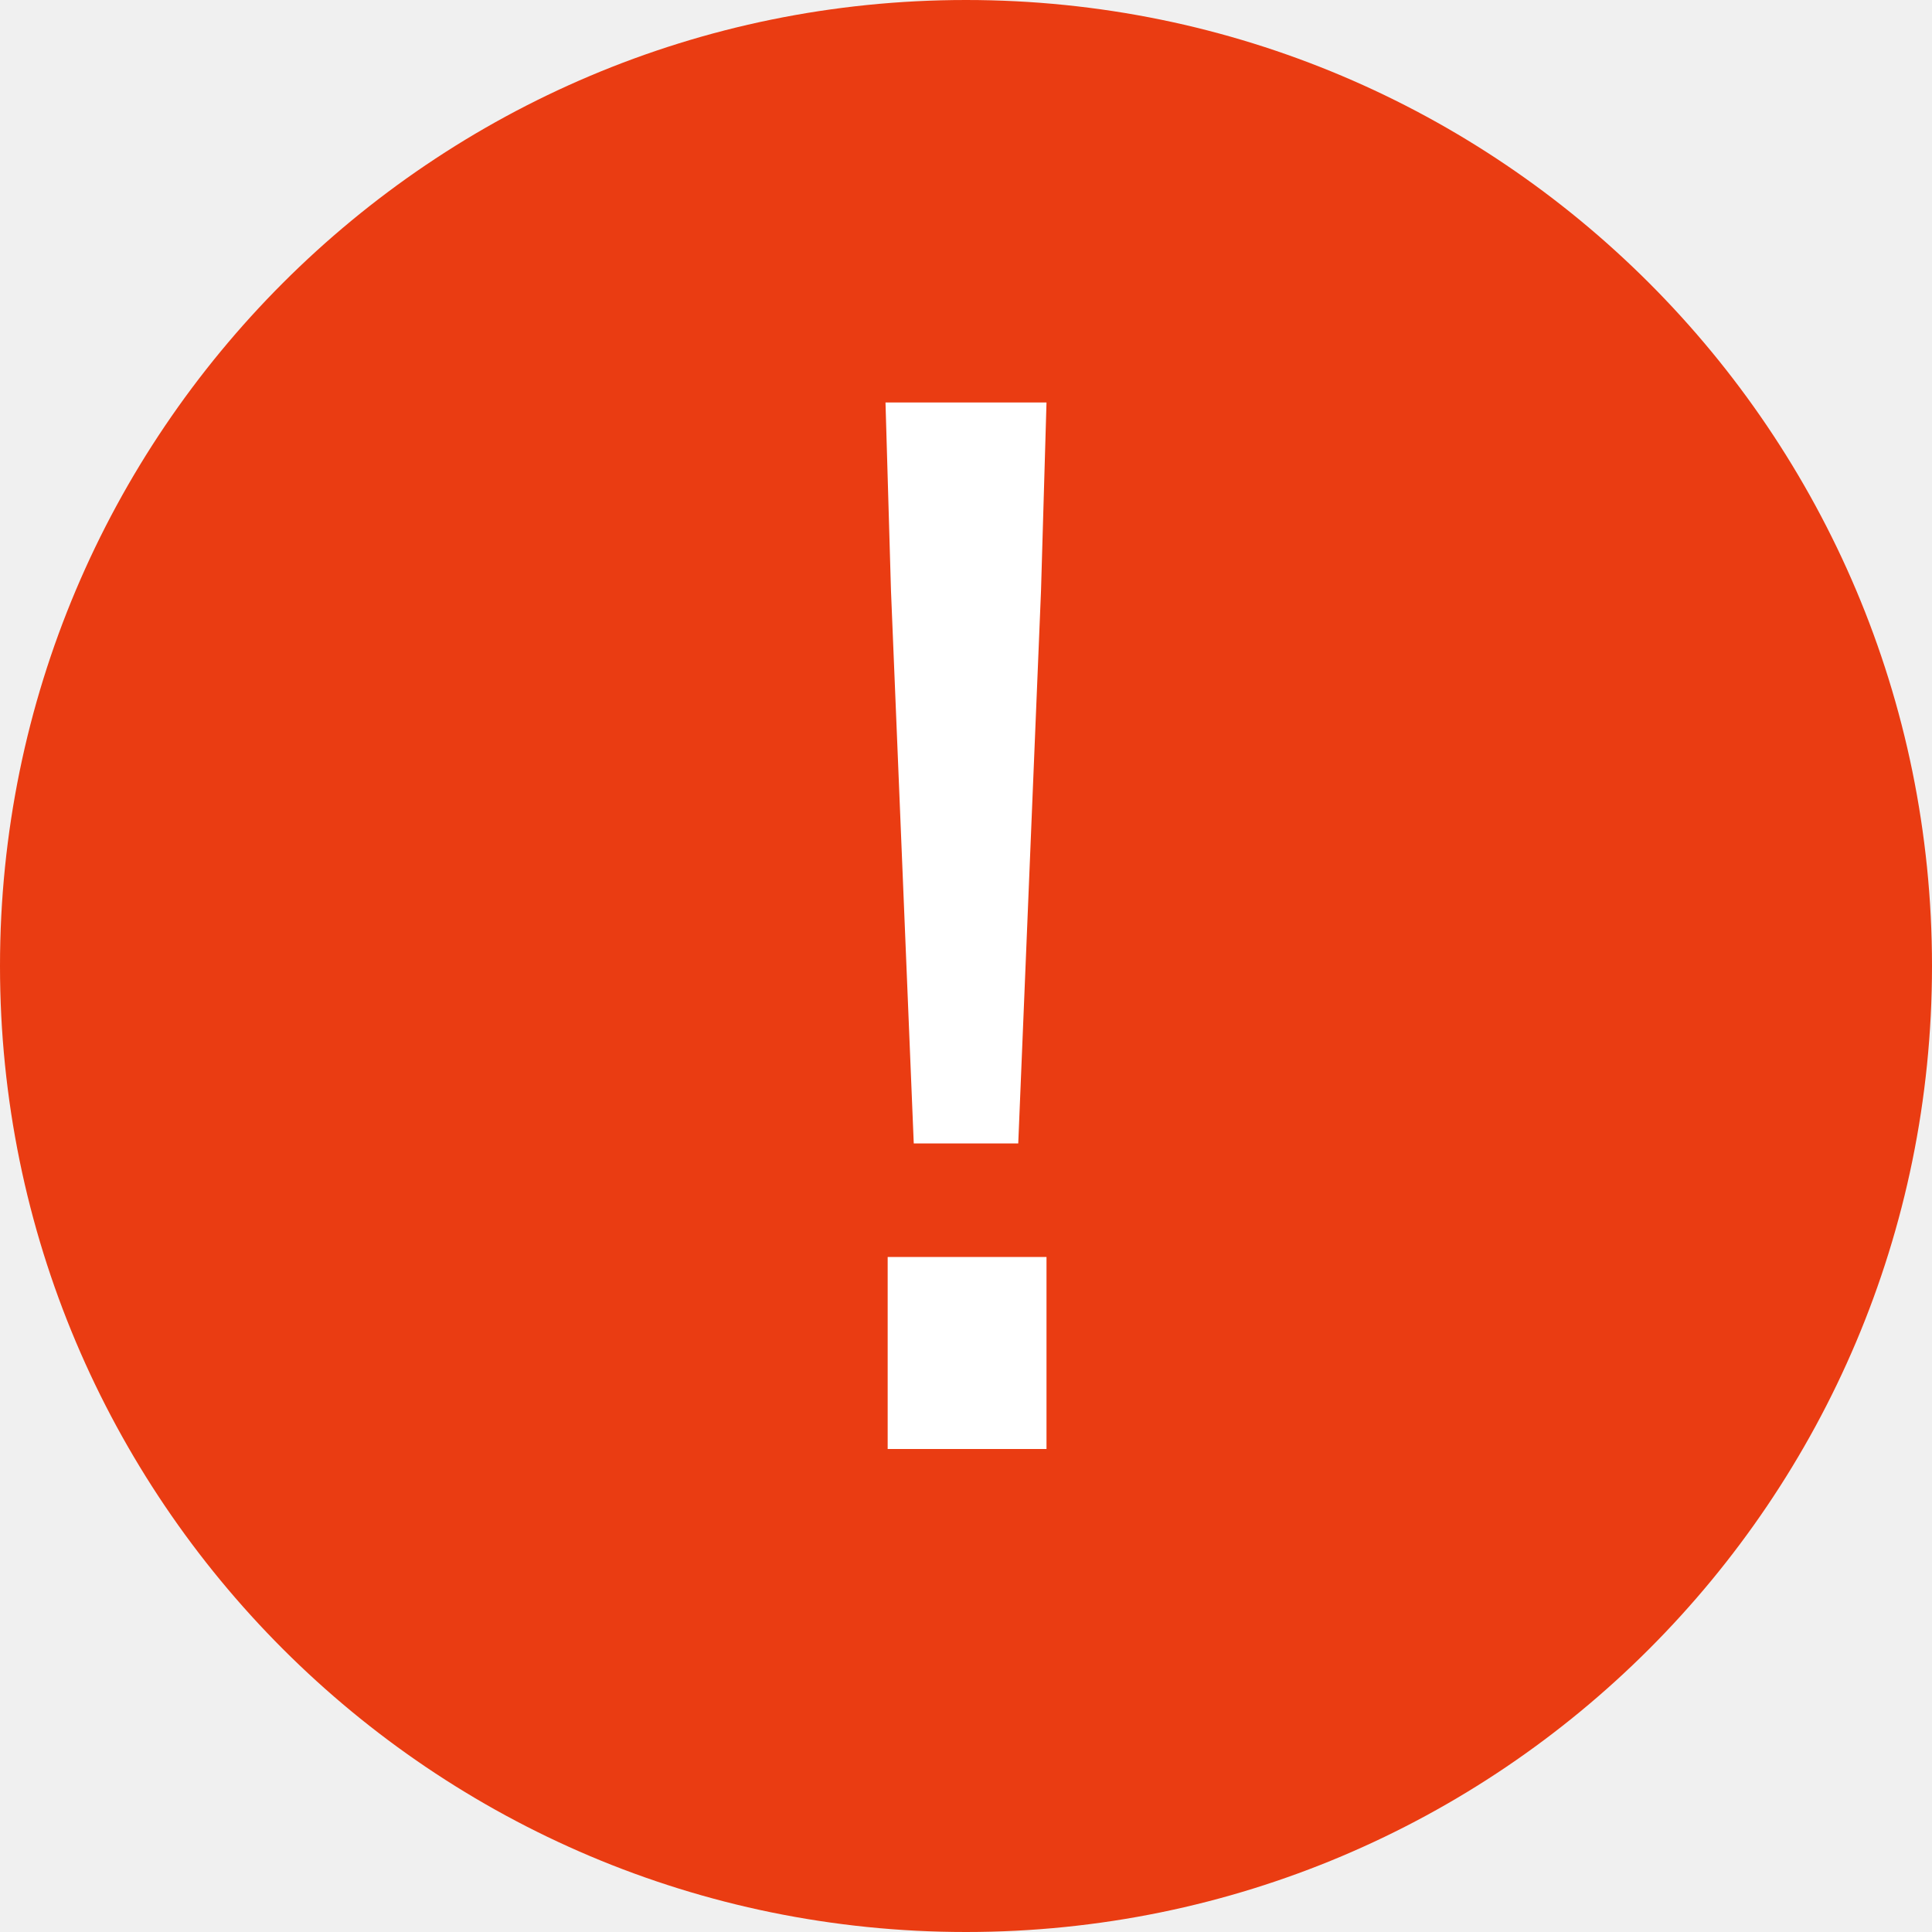
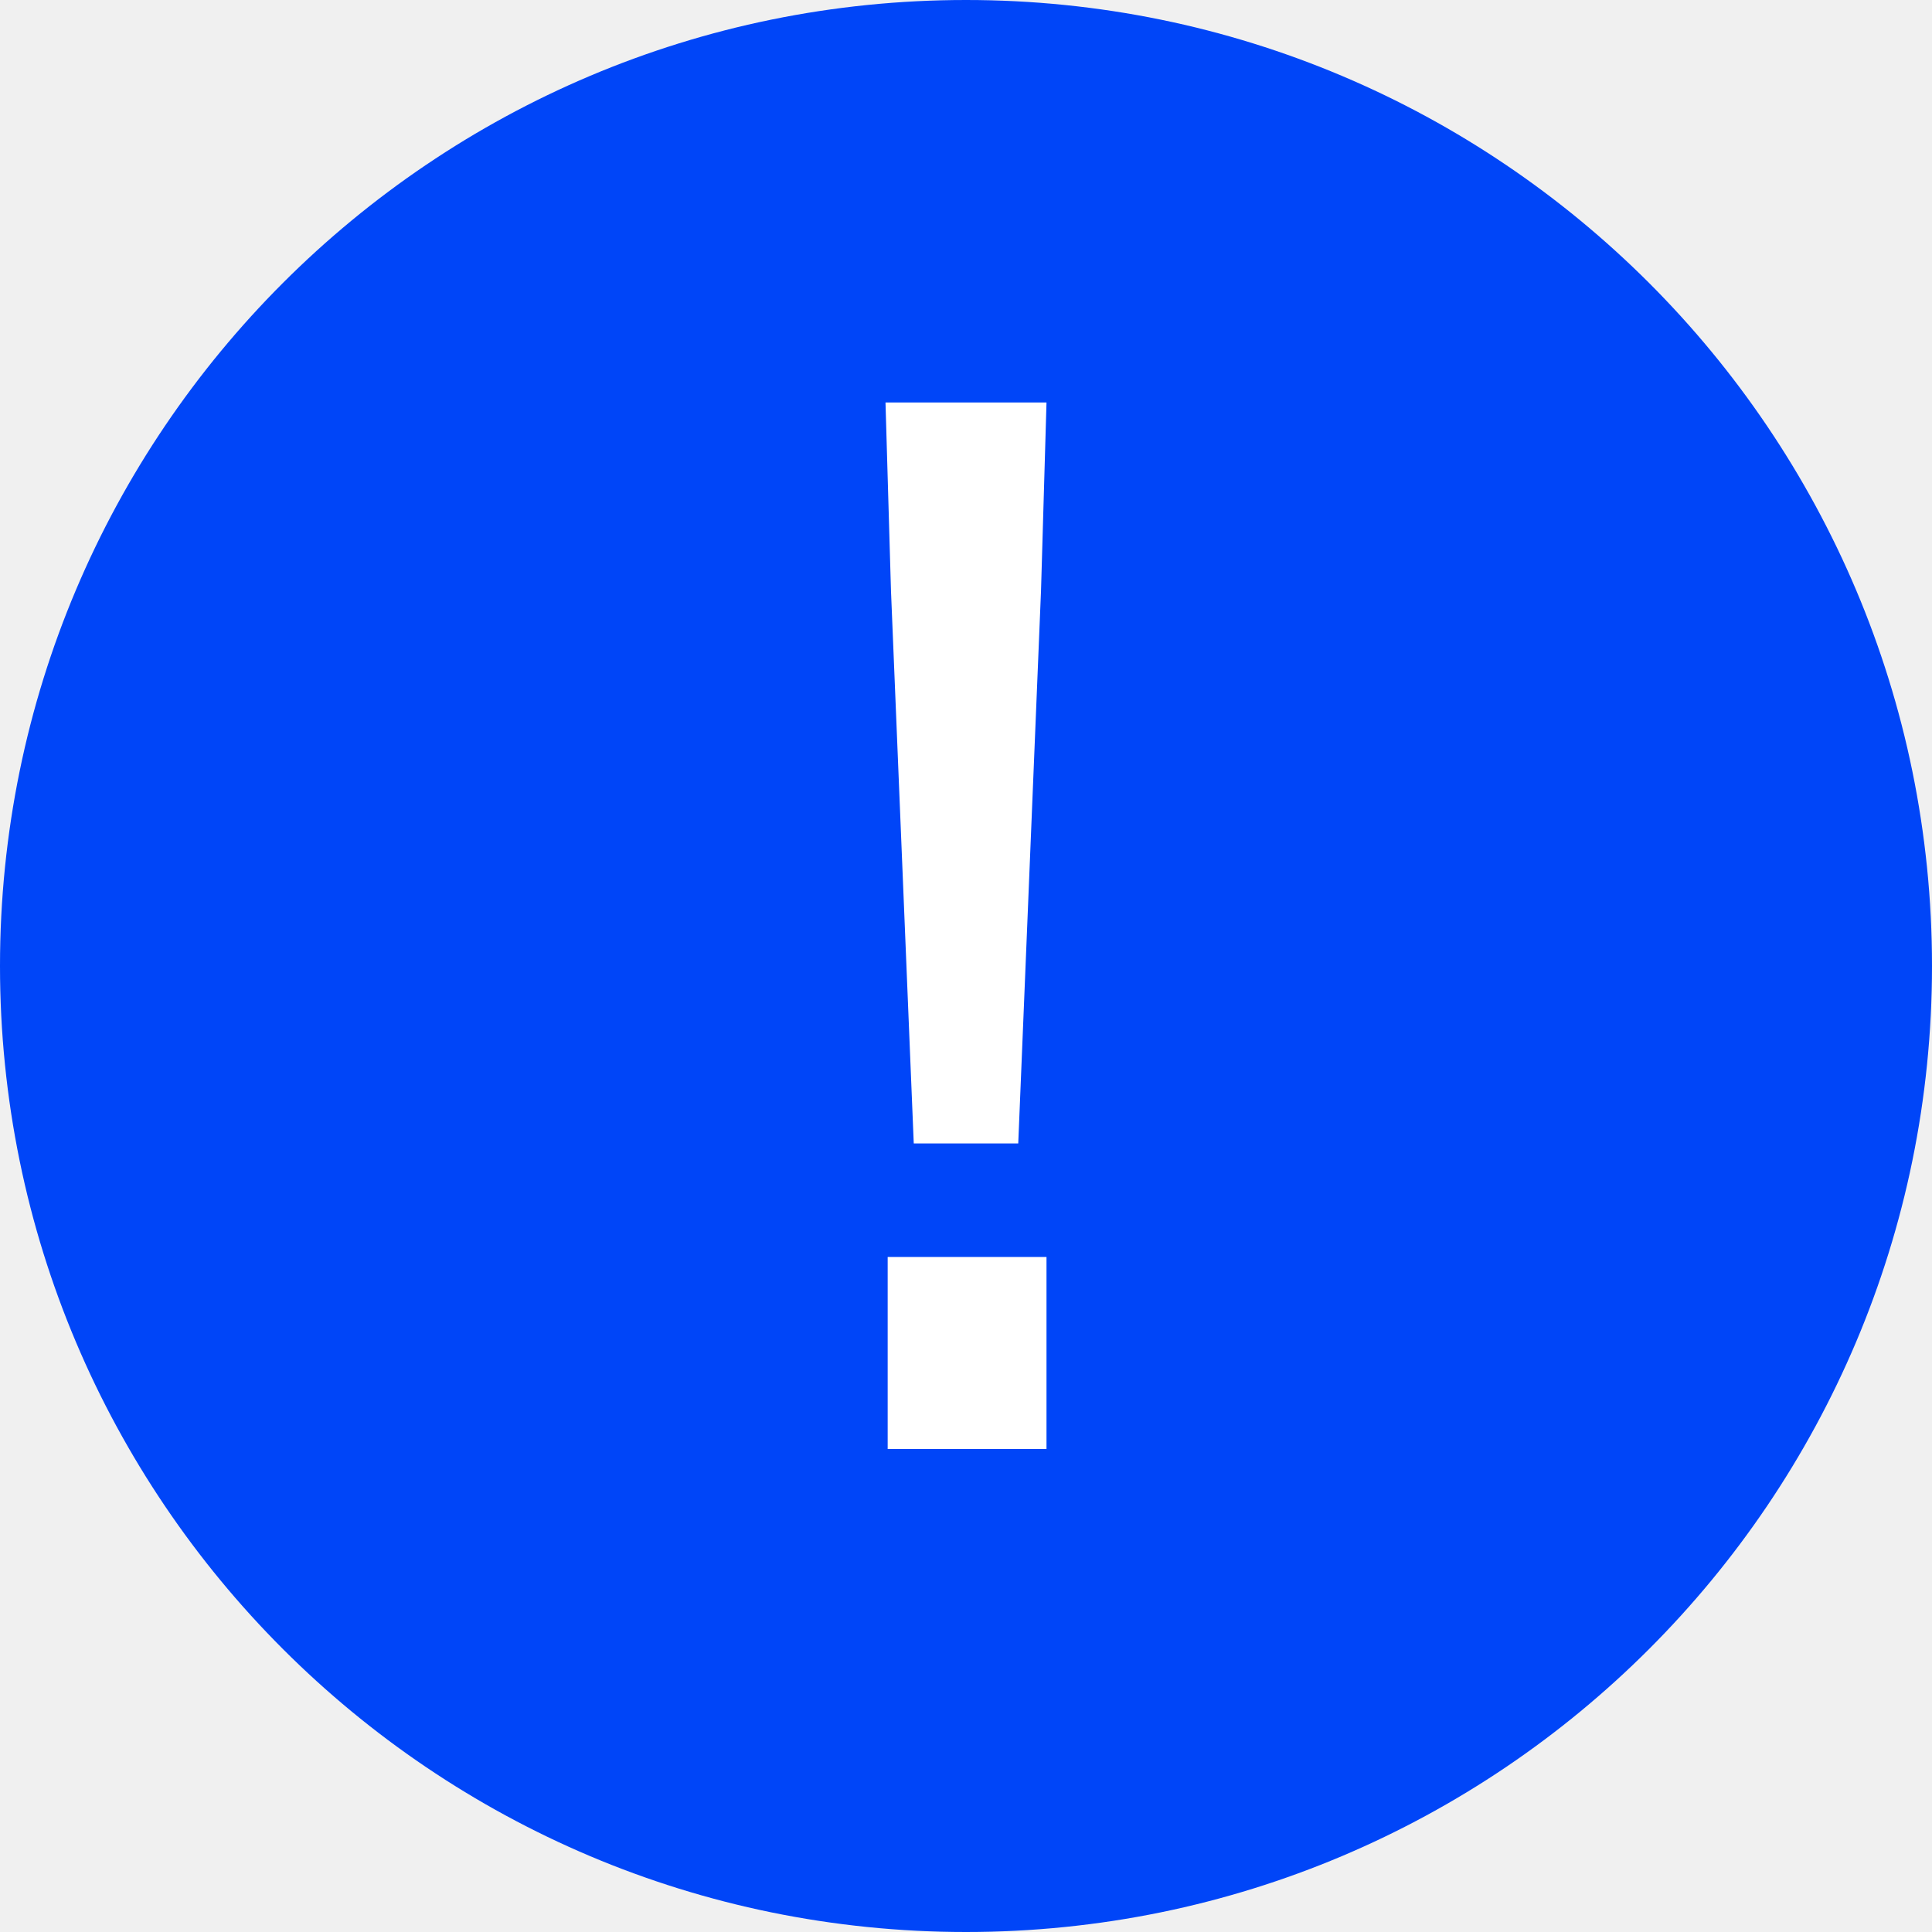
<svg xmlns="http://www.w3.org/2000/svg" width="24" height="24" viewBox="0 0 24 24" fill="none">
  <g id="Group 134">
-     <circle id="Ellipse 15" cx="12" cy="12" r="12" fill="#EA3C12" />
+     <circle id="Ellipse 15" cx="12" cy="12" r="12" fill="#0045F8" />
    <path id="!" d="M12.649 14.204H11.351L11.068 7.335L11 5H13L12.932 7.335L12.649 14.204ZM13 18H11.027V15.615H13V18Z" fill="white" />
  </g>
</svg>
